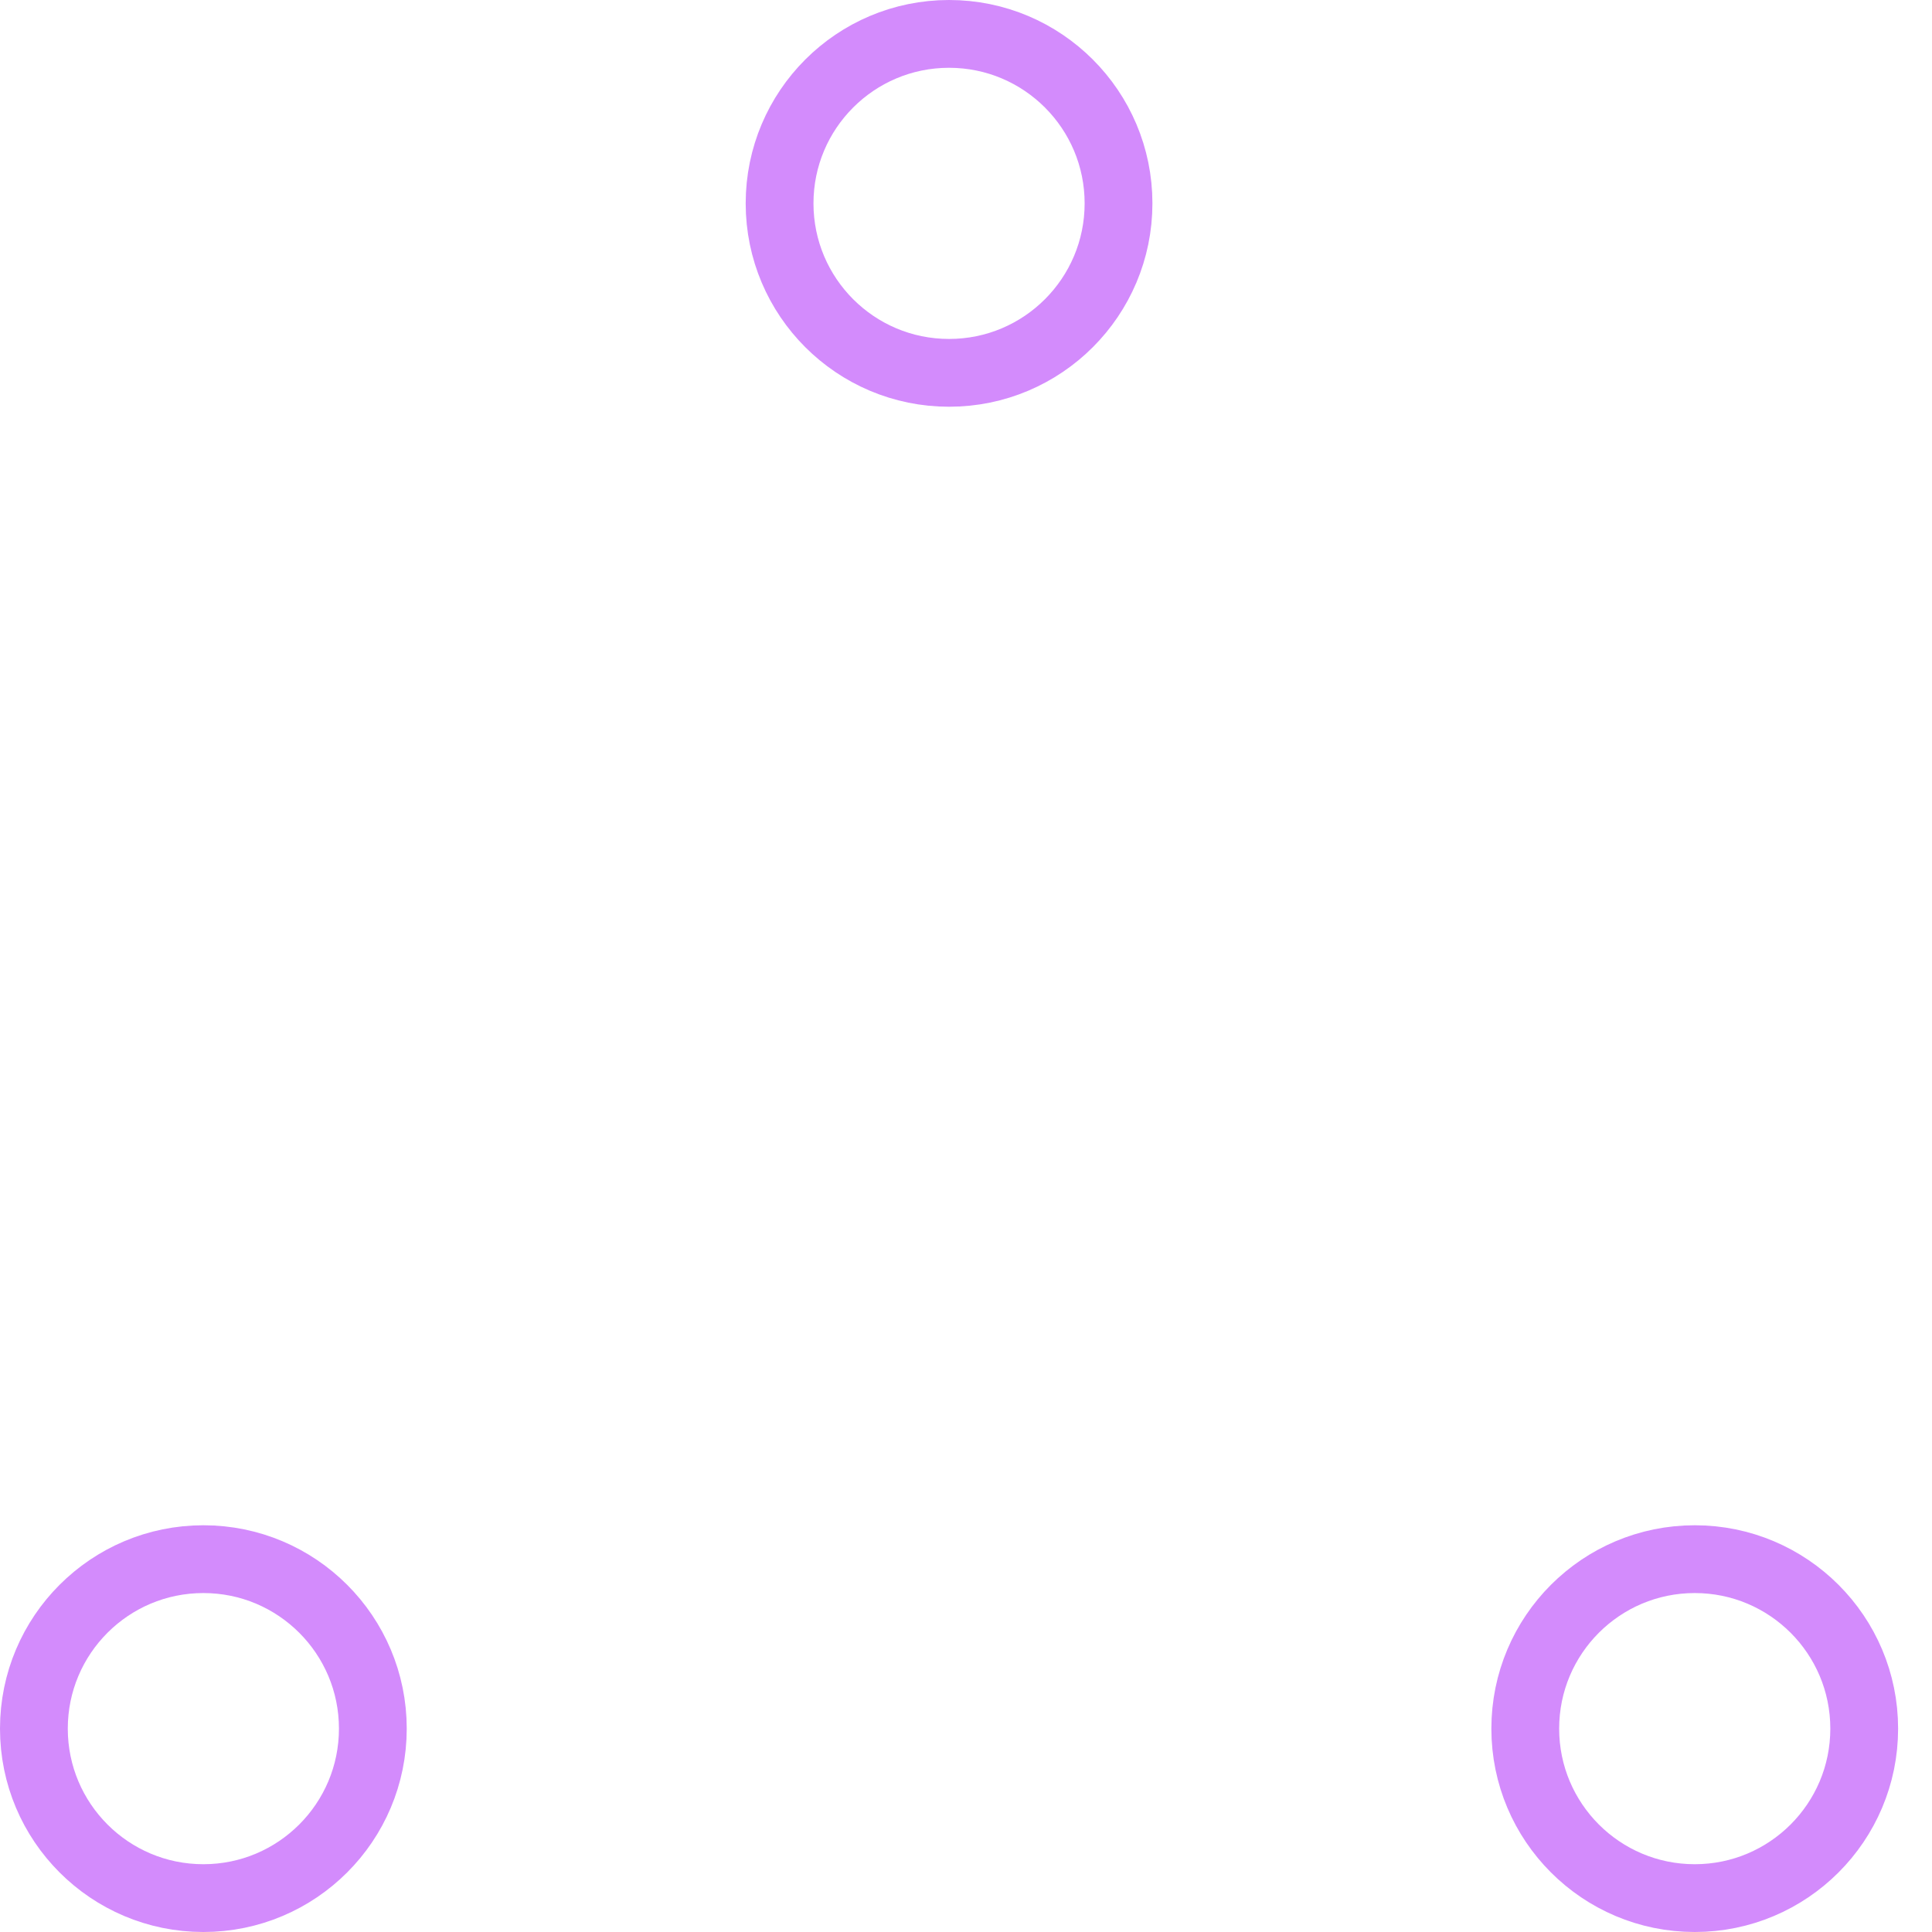
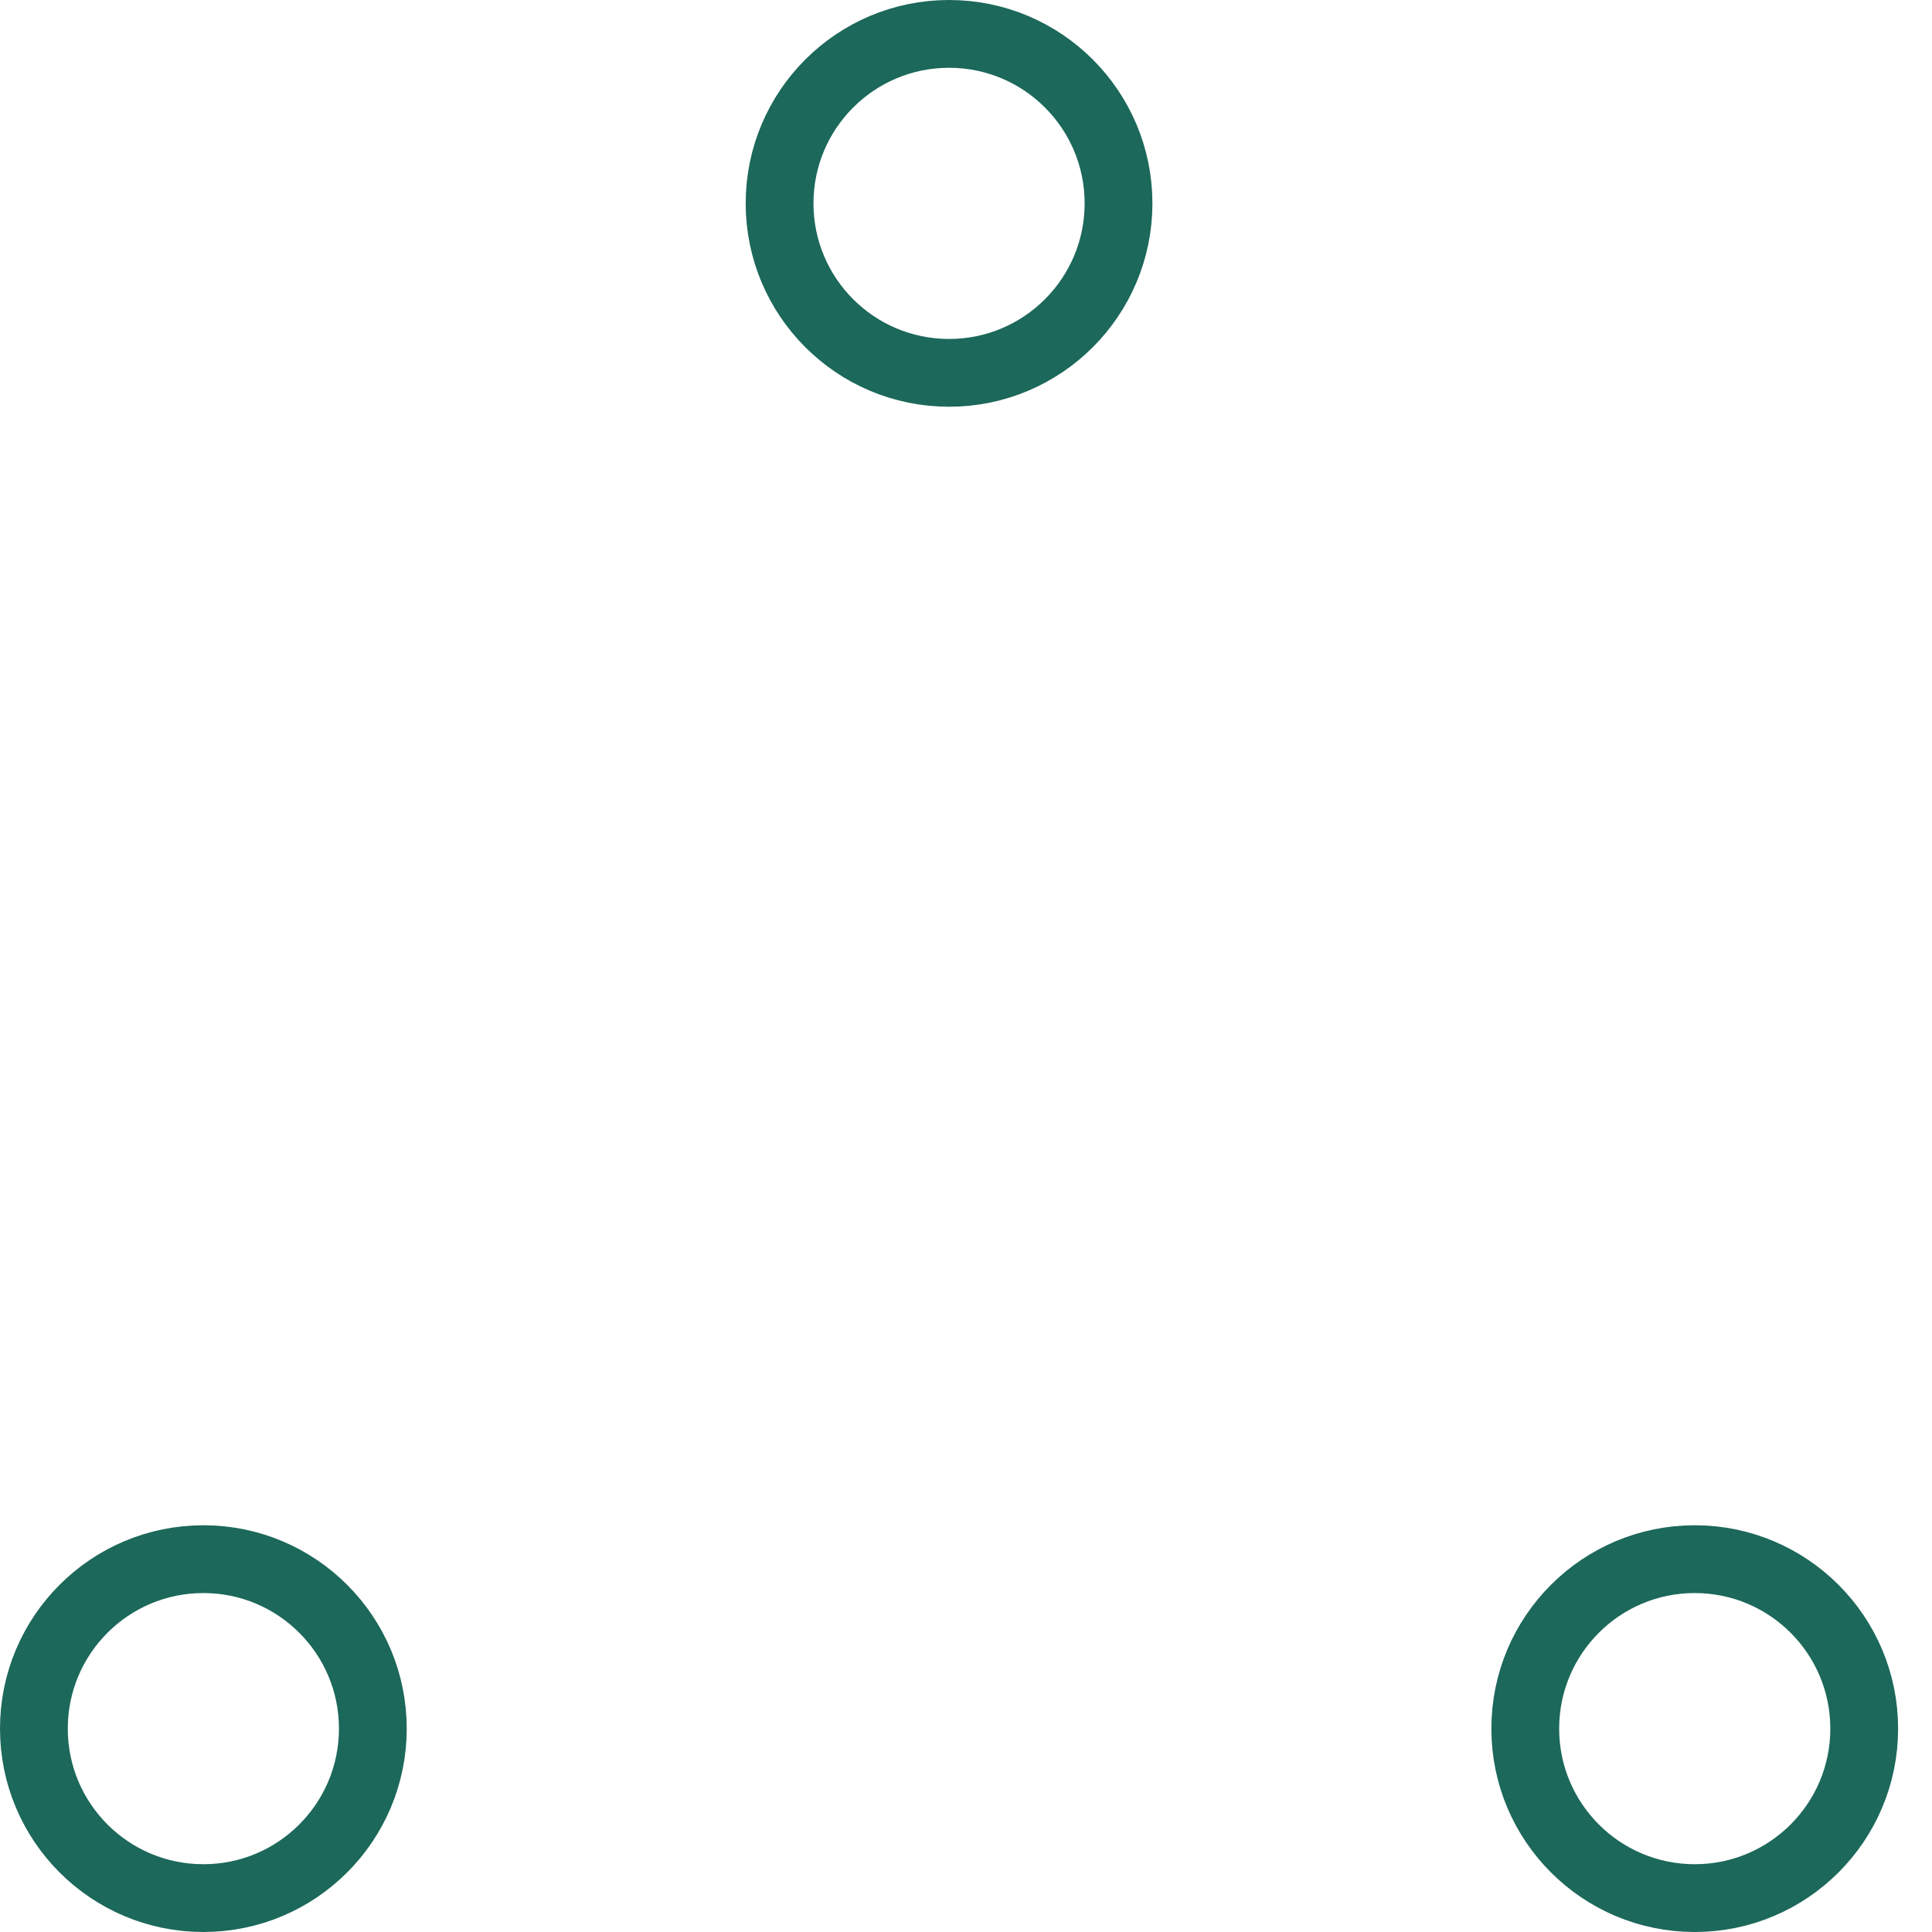
- <svg xmlns="http://www.w3.org/2000/svg" width="80" height="80" viewBox="0 0 57 57" stroke="#d38bfc">
+ <svg xmlns="http://www.w3.org/2000/svg" width="80" height="80" viewBox="0 0 57 57" stroke="#1c685a">
  <g fill="none" fill-rule="evenodd">
    <g transform="translate(1 1)" stroke-width="2">
      <circle cx="5" cy="50" r="5">
        <animate attributeName="cy" begin="0s" dur="2.2s" values="50;5;50;50" calcMode="linear" repeatCount="indefinite" />
        <animate attributeName="cx" begin="0s" dur="2.2s" values="5;27;49;5" calcMode="linear" repeatCount="indefinite" />
      </circle>
      <circle cx="27" cy="5" r="5">
        <animate attributeName="cy" begin="0s" dur="2.2s" from="5" to="5" values="5;50;50;5" calcMode="linear" repeatCount="indefinite" />
        <animate attributeName="cx" begin="0s" dur="2.2s" from="27" to="27" values="27;49;5;27" calcMode="linear" repeatCount="indefinite" />
      </circle>
      <circle cx="49" cy="50" r="5">
        <animate attributeName="cy" begin="0s" dur="2.2s" values="50;50;5;50" calcMode="linear" repeatCount="indefinite" />
        <animate attributeName="cx" from="49" to="49" begin="0s" dur="2.2s" values="49;5;27;49" calcMode="linear" repeatCount="indefinite" />
      </circle>
    </g>
  </g>
</svg>
